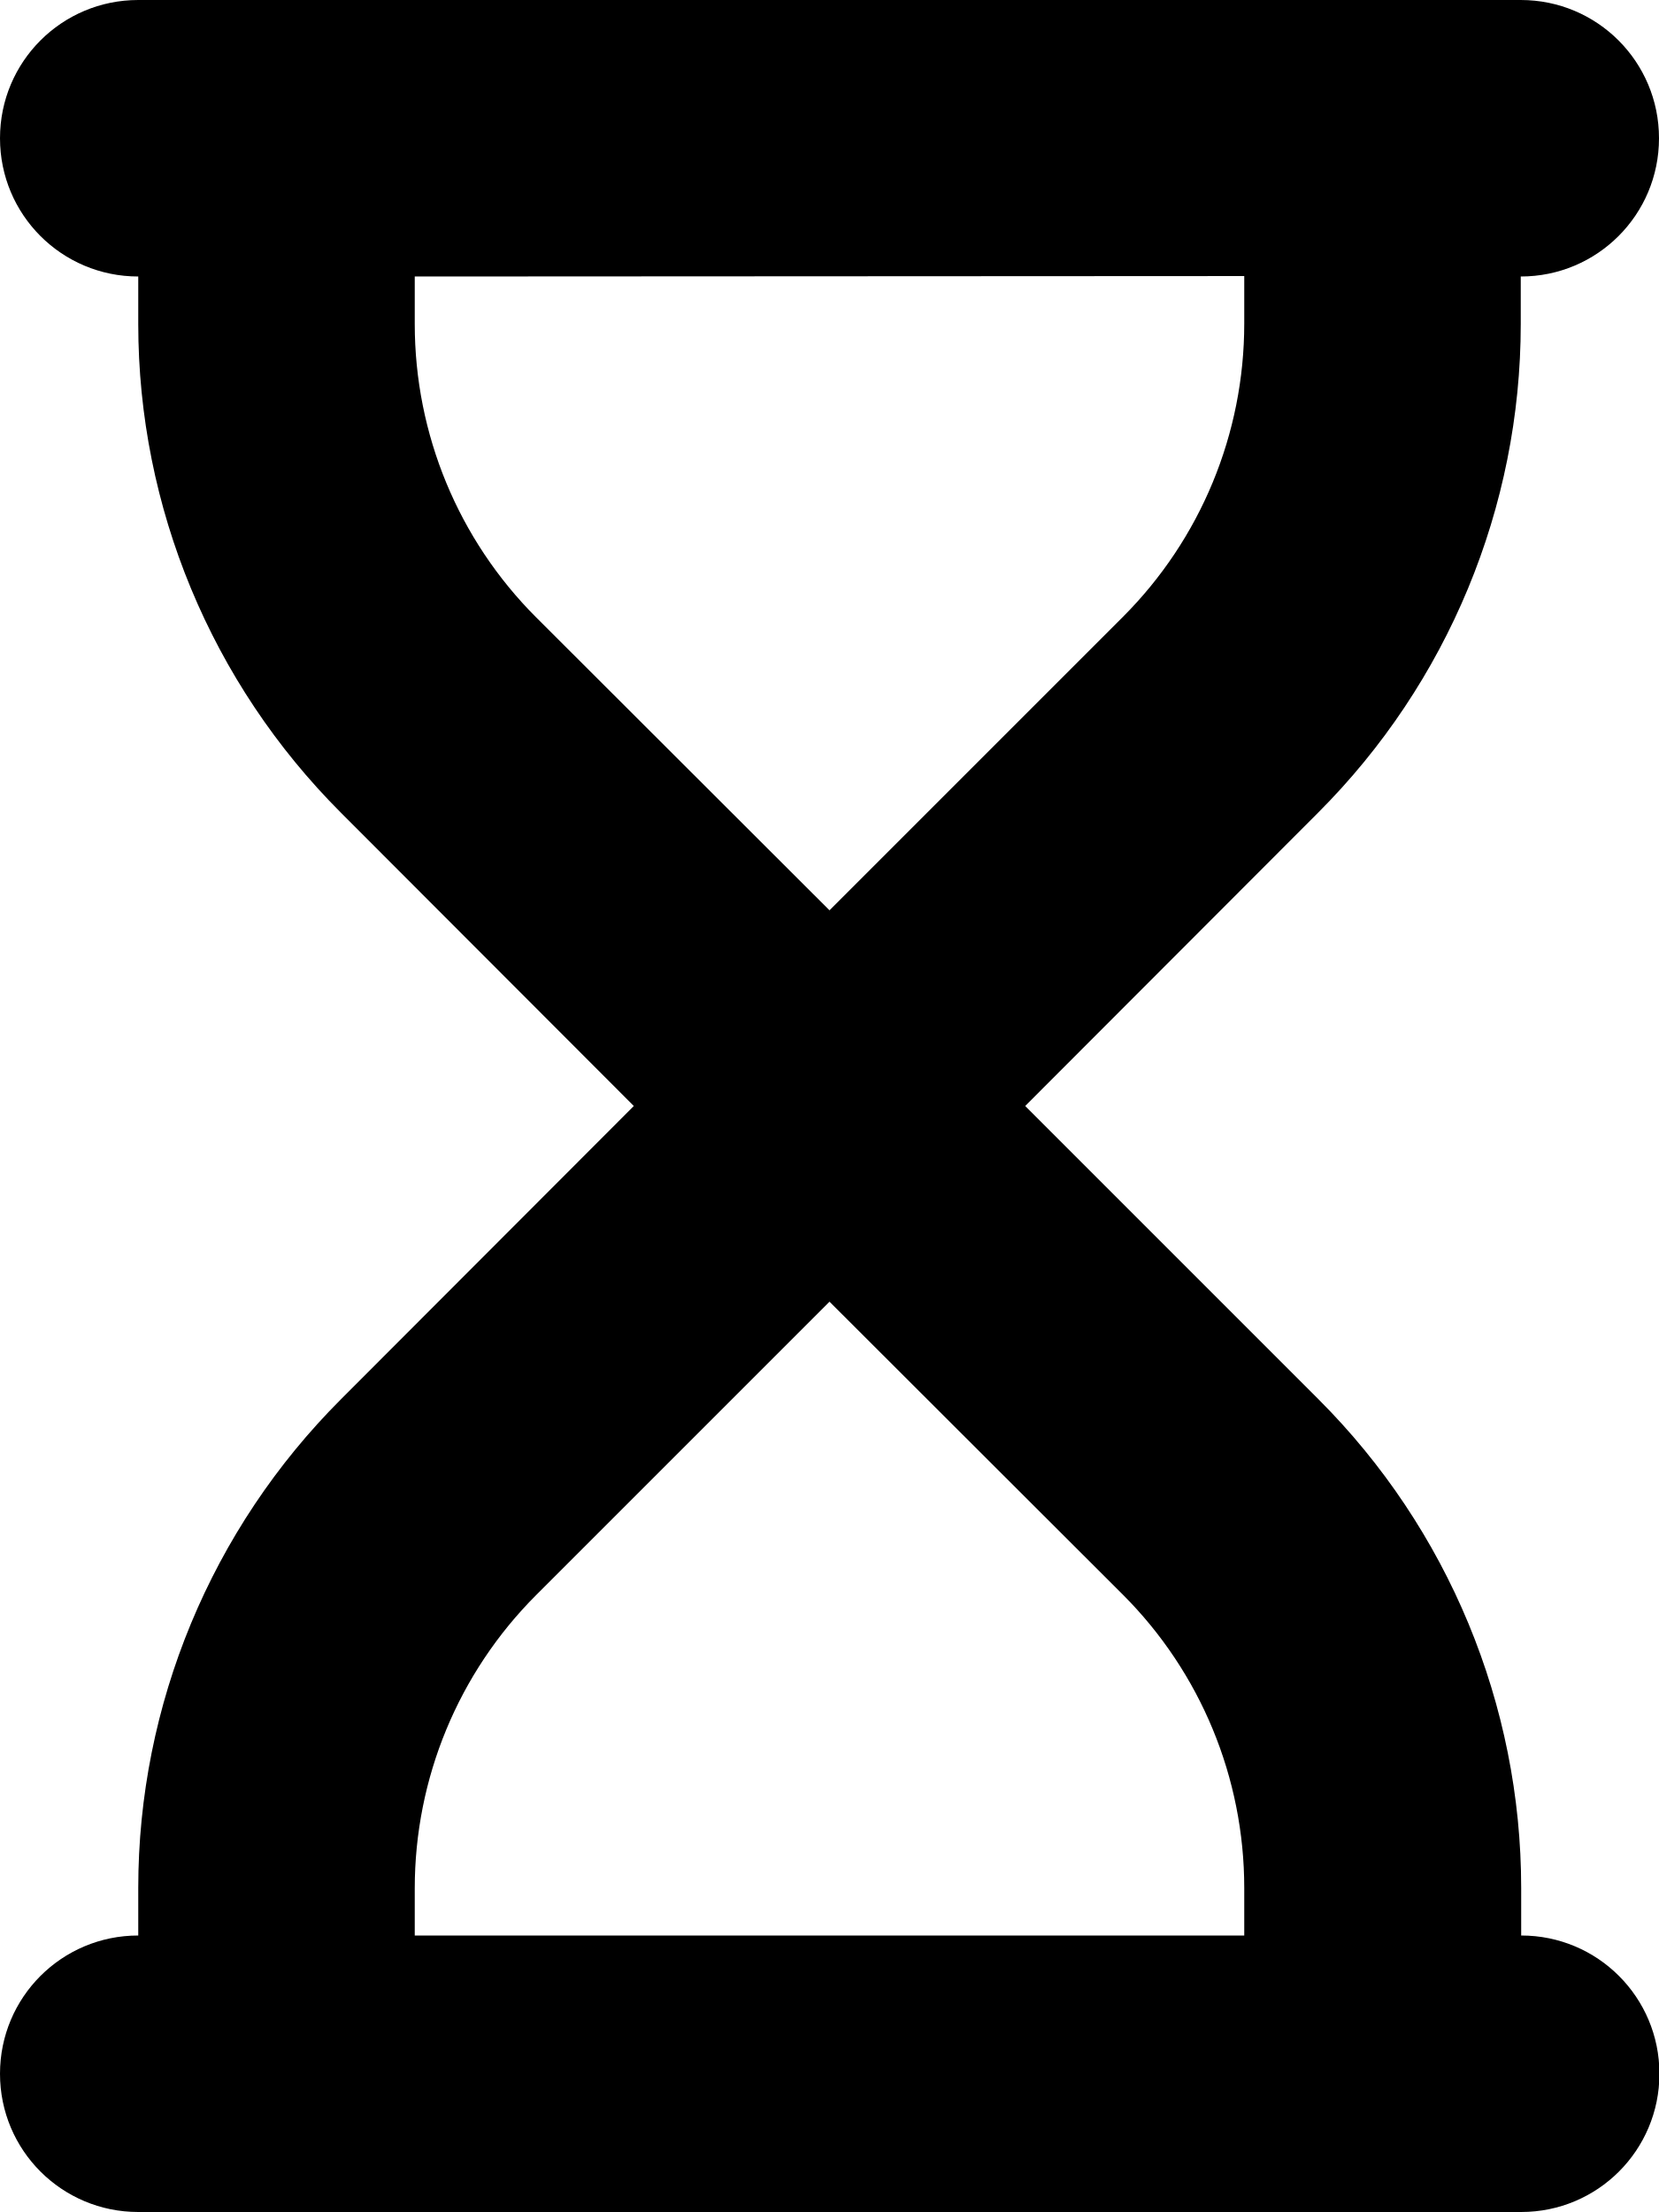
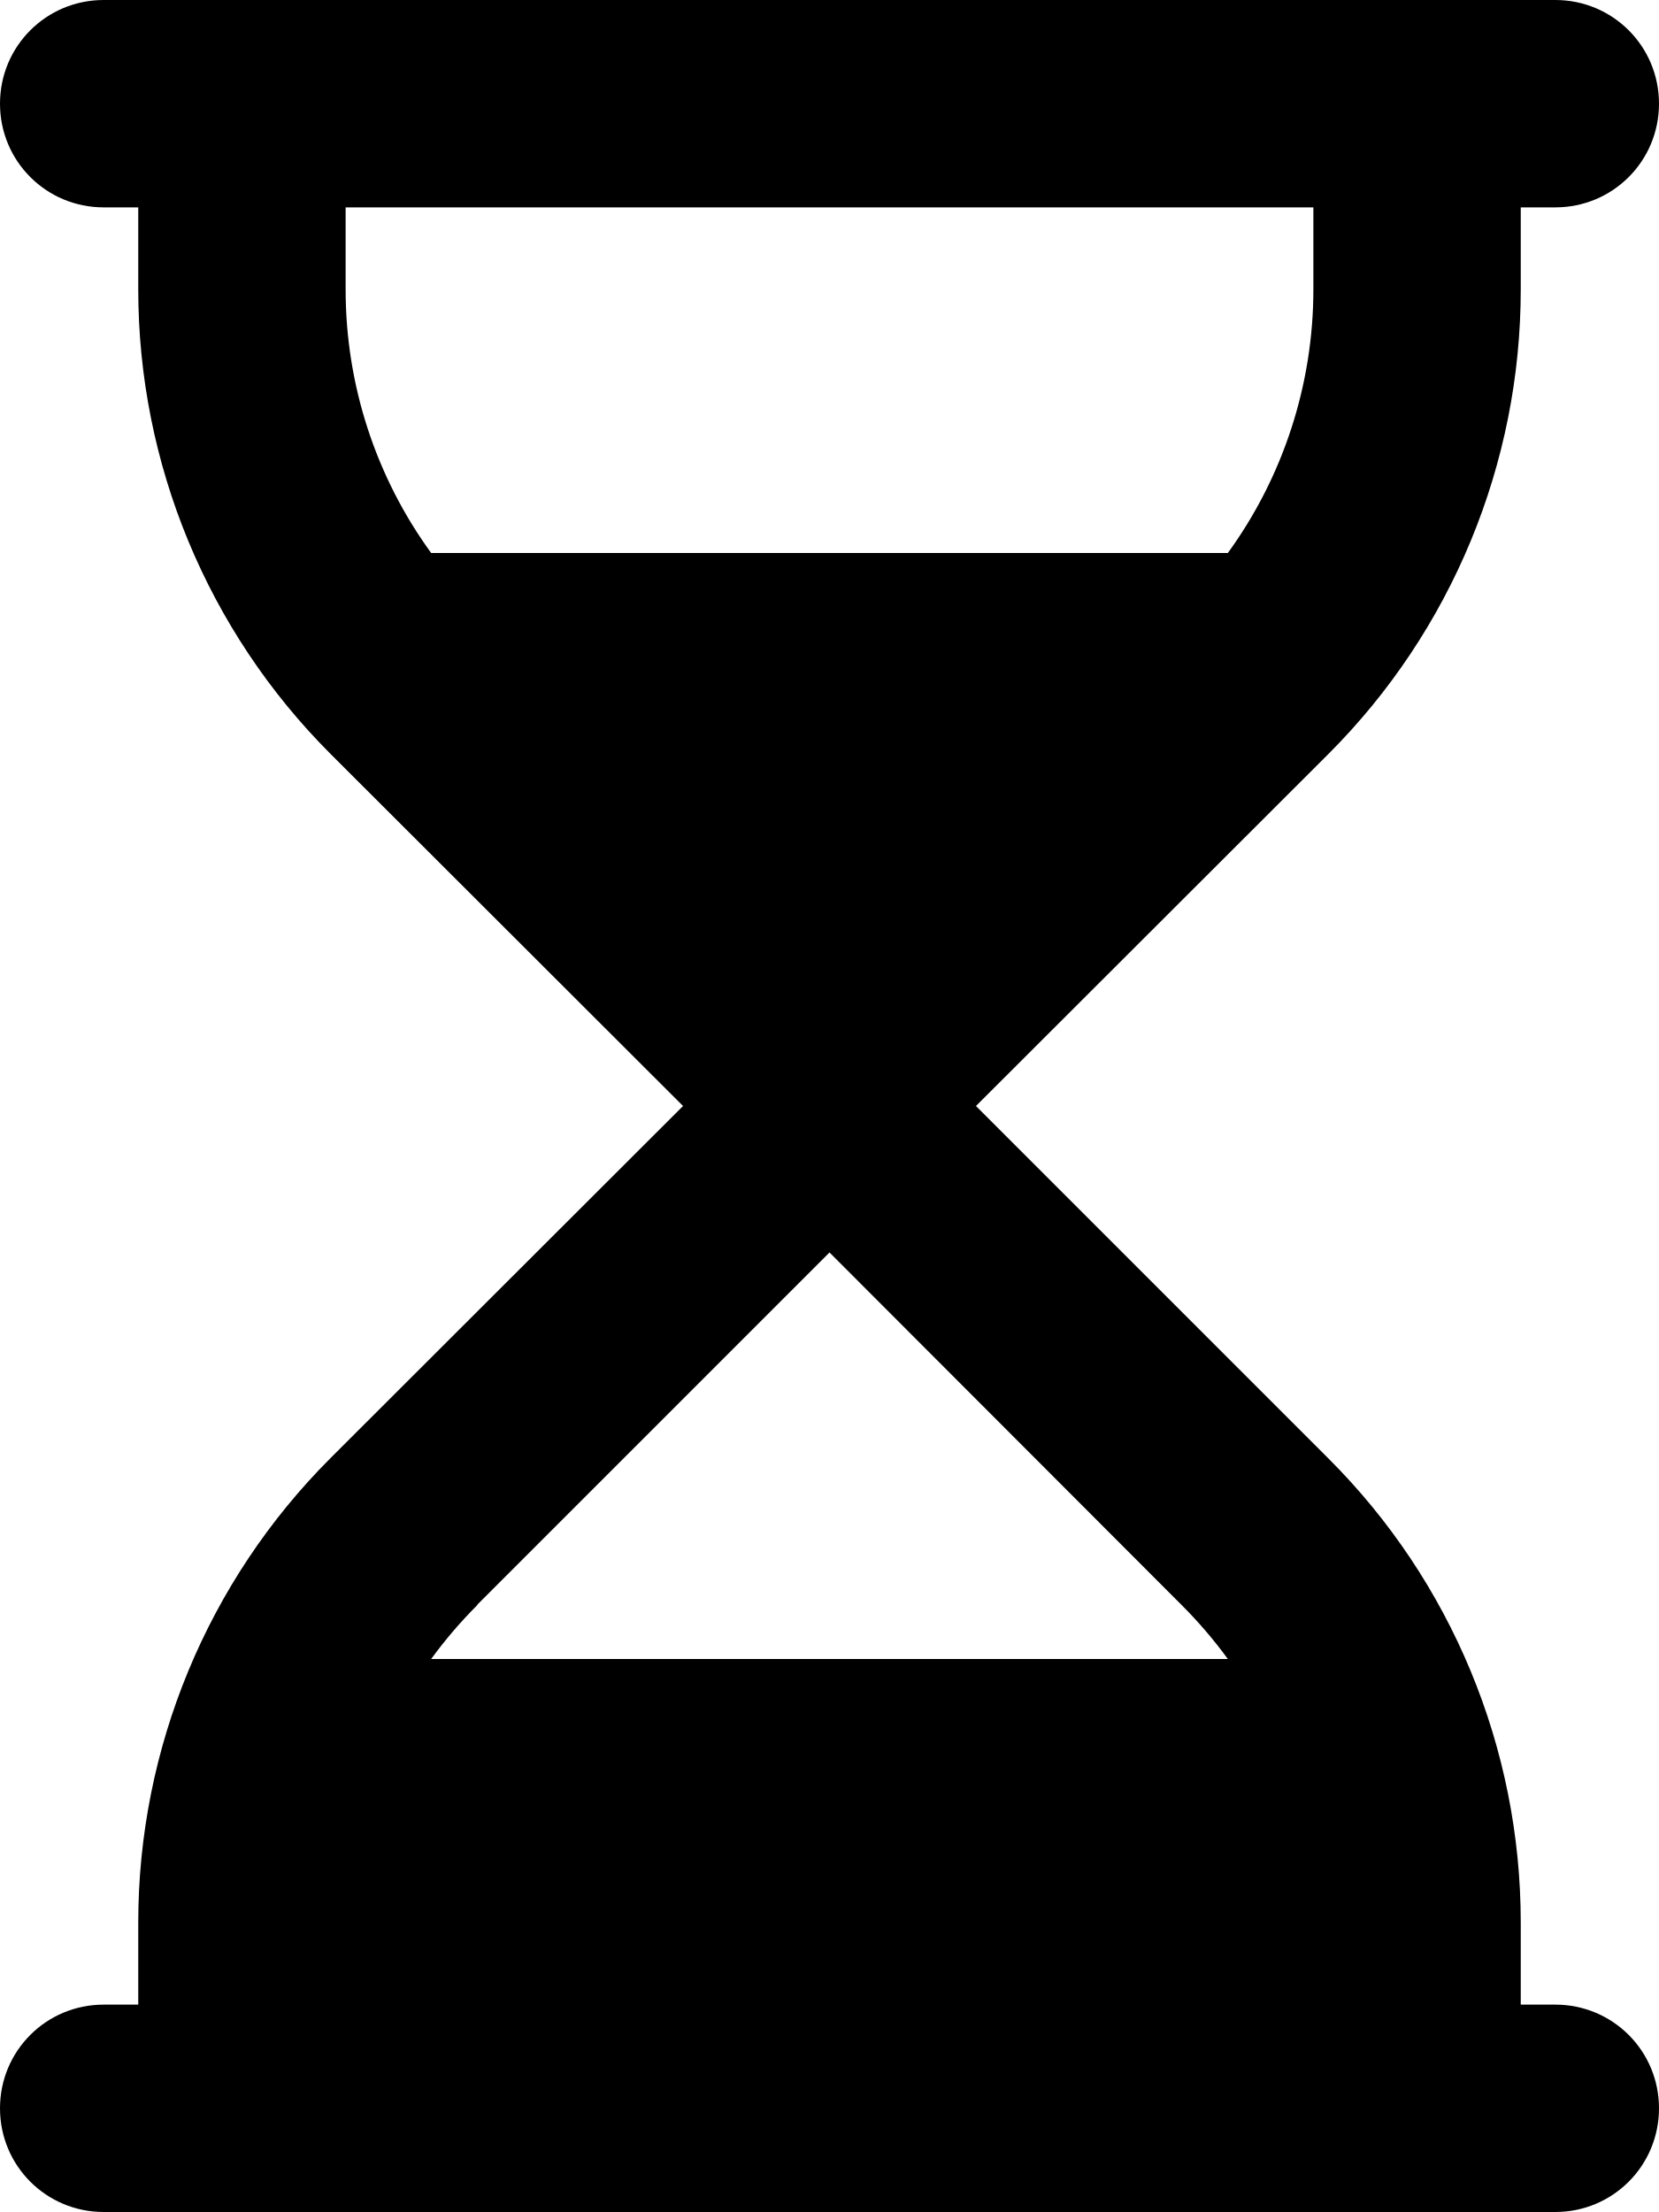
<svg xmlns="http://www.w3.org/2000/svg" viewBox="0 0 384 512">
-   <path fill="currentColor" d="M0 32C0 14.3 14.3 0 32 0L64 0 320 0l32 0c17.7 0 32 14.3 32 32s-14.3 32-32 32l0 11c0 42.4-16.9 83.1-46.9 113.1L237.3 256l67.9 67.9c30 30 46.9 70.7 46.9 113.1l0 11c17.7 0 32 14.3 32 32s-14.3 32-32 32l-32 0L64 512l-32 0c-17.7 0-32-14.3-32-32s14.3-32 32-32l0-11c0-42.4 16.9-83.1 46.9-113.1L146.7 256 78.9 188.1C48.9 158.1 32 117.4 32 75l0-11C14.3 64 0 49.7 0 32zM96 64l0 11c0 25.5 10.1 49.9 28.1 67.9L192 210.7l67.9-67.9c18-18 28.1-42.4 28.1-67.9l0-11L96 64zm0 384l192 0 0-11c0-25.5-10.1-49.9-28.1-67.9L192 301.3l-67.9 67.9c-18 18-28.1 42.4-28.1 67.9l0 11z" />
+   <path fill="currentColor" d="M0 24C0 10.7 10.7 0 24 0L360 0c13.3 0 24 10.7 24 24s-10.7 24-24 24l-8 0 0 19c0 40.3-16 79-44.5 107.5L225.9 256l81.5 81.5C336 366 352 404.7 352 445l0 19 8 0c13.3 0 24 10.7 24 24s-10.7 24-24 24L24 512c-13.3 0-24-10.7-24-24s10.7-24 24-24l8 0 0-19c0-40.3 16-79 44.5-107.5L158.1 256 76.5 174.5C48 146 32 107.3 32 67l0-19-8 0C10.7 48 0 37.3 0 24zM110.5 371.5c-3.9 3.9-7.5 8.1-10.7 12.5l184.4 0c-3.2-4.4-6.8-8.6-10.7-12.5L192 289.9l-81.5 81.5zM284.2 128C297 110.4 304 89 304 67l0-19L80 48l0 19c0 22.1 7 43.4 19.8 61l184.4 0z" />
</svg>
